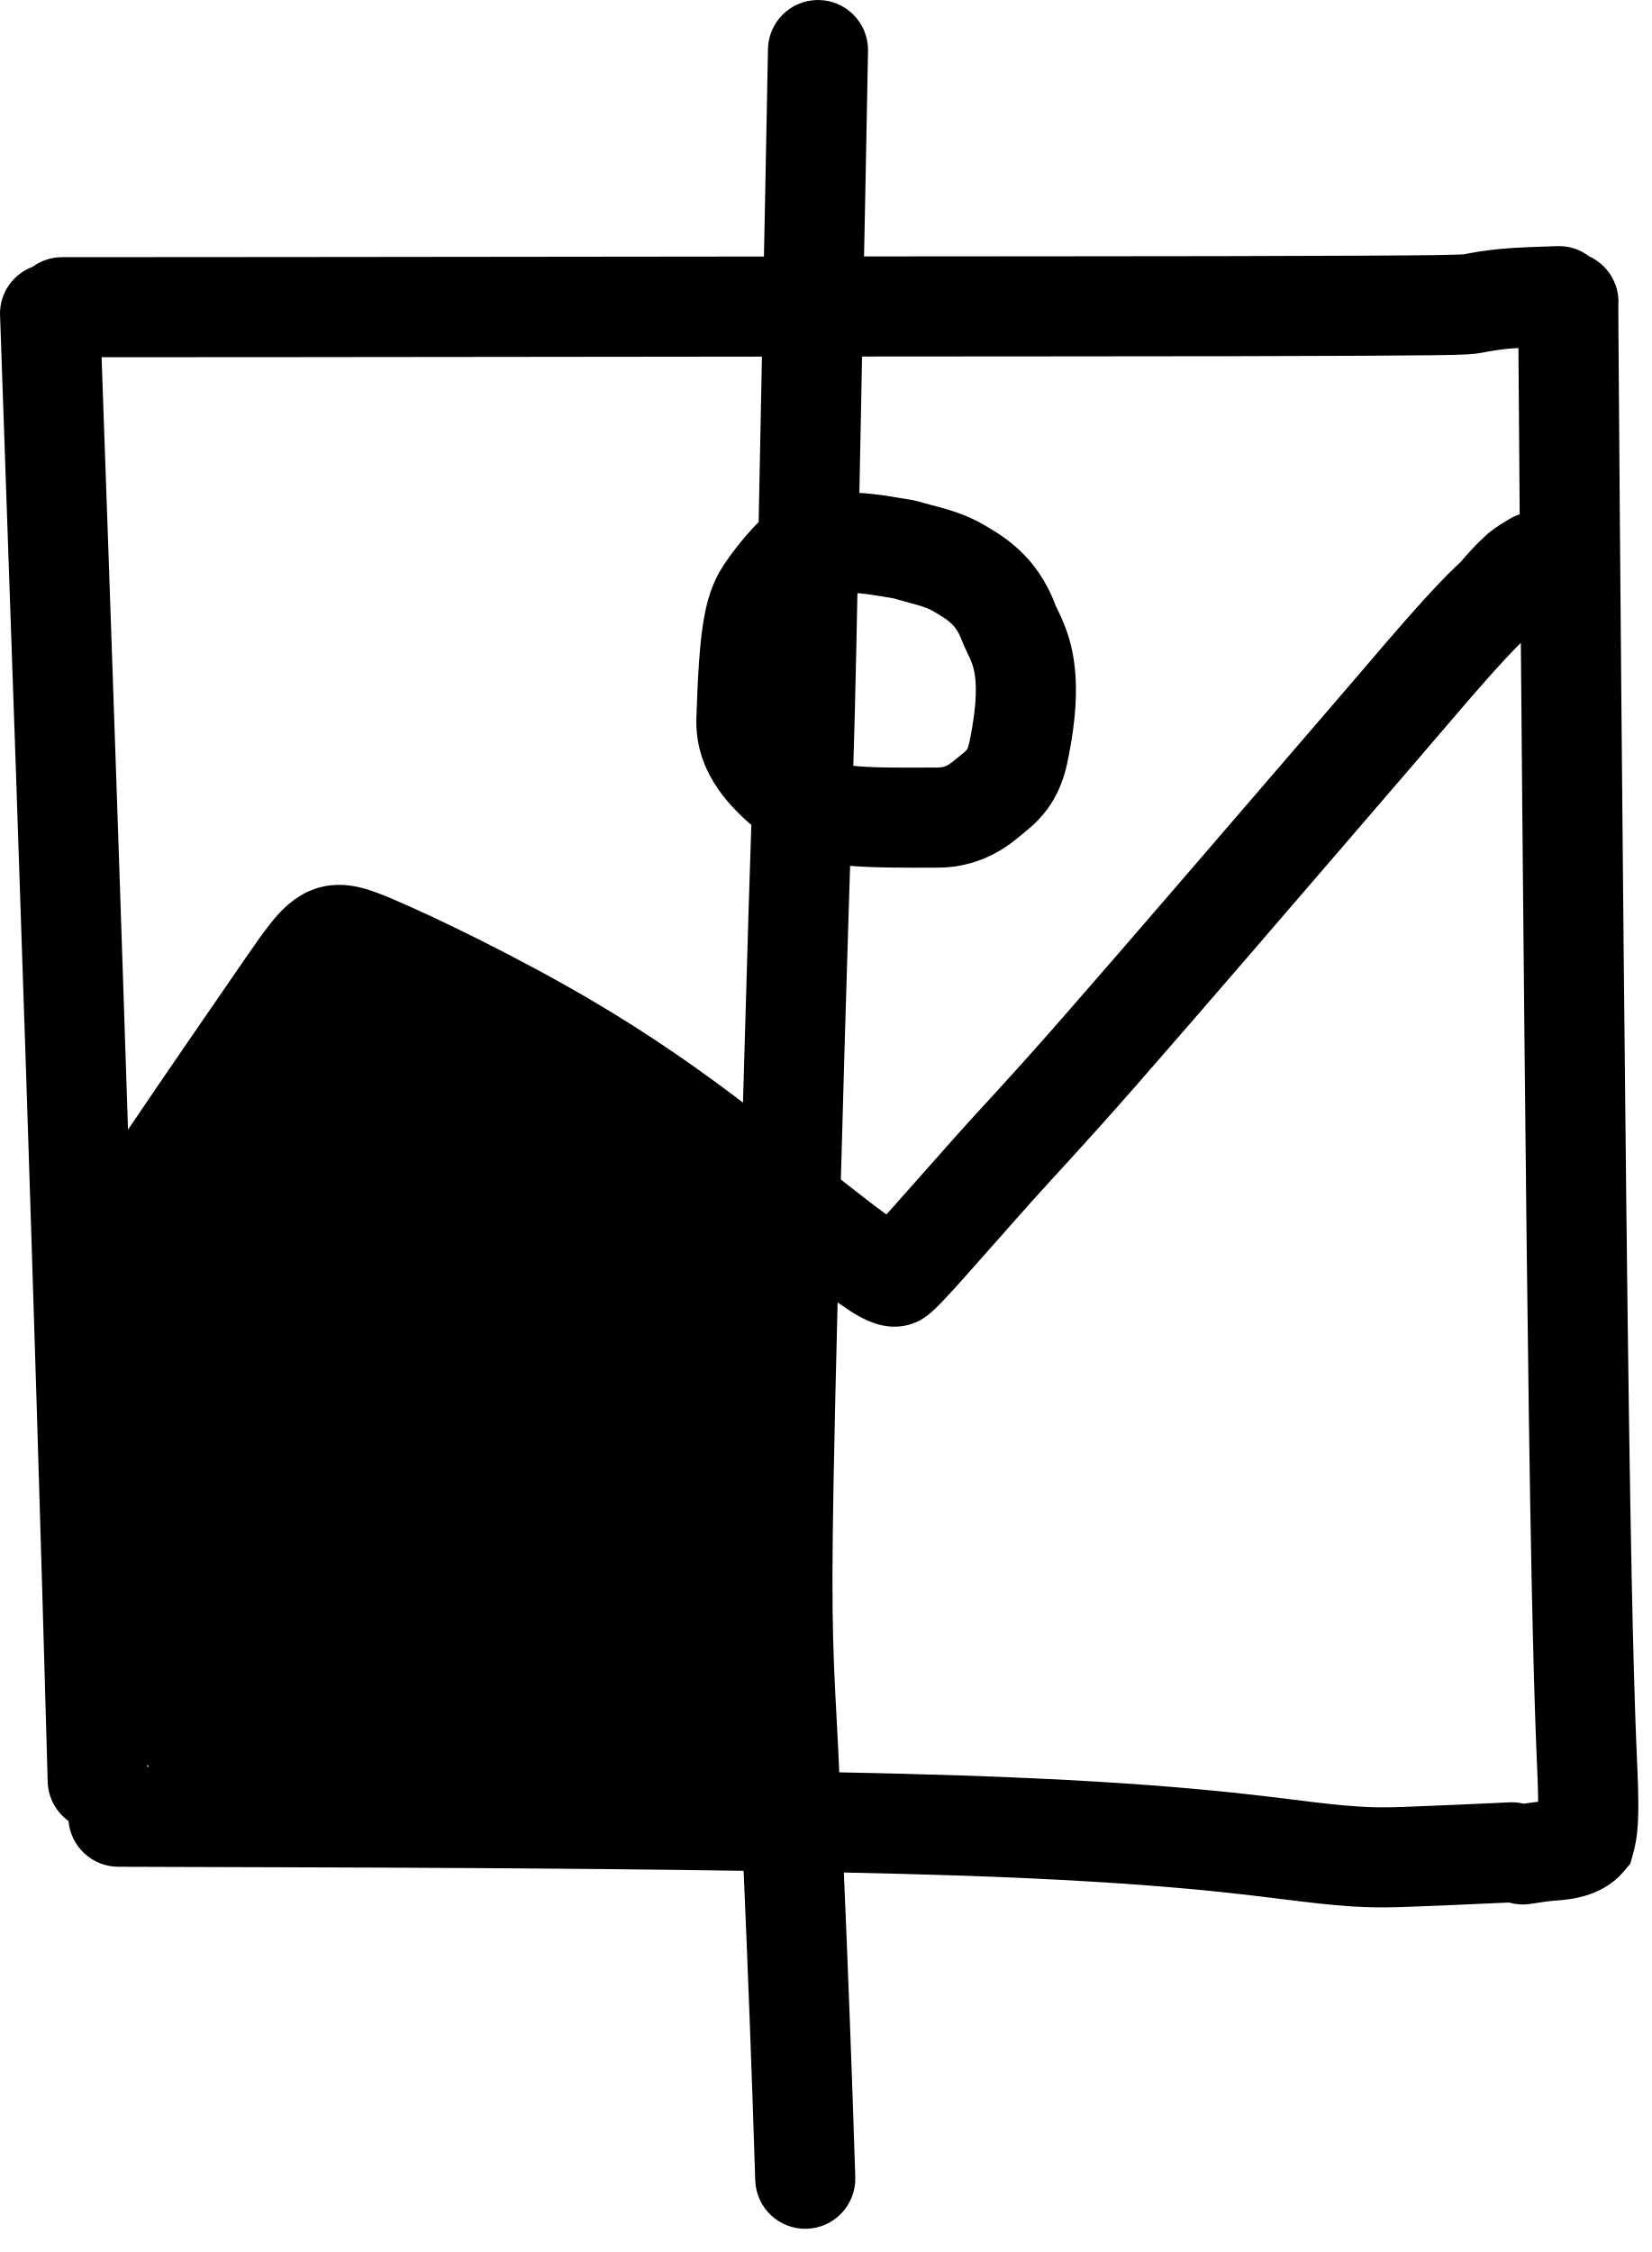
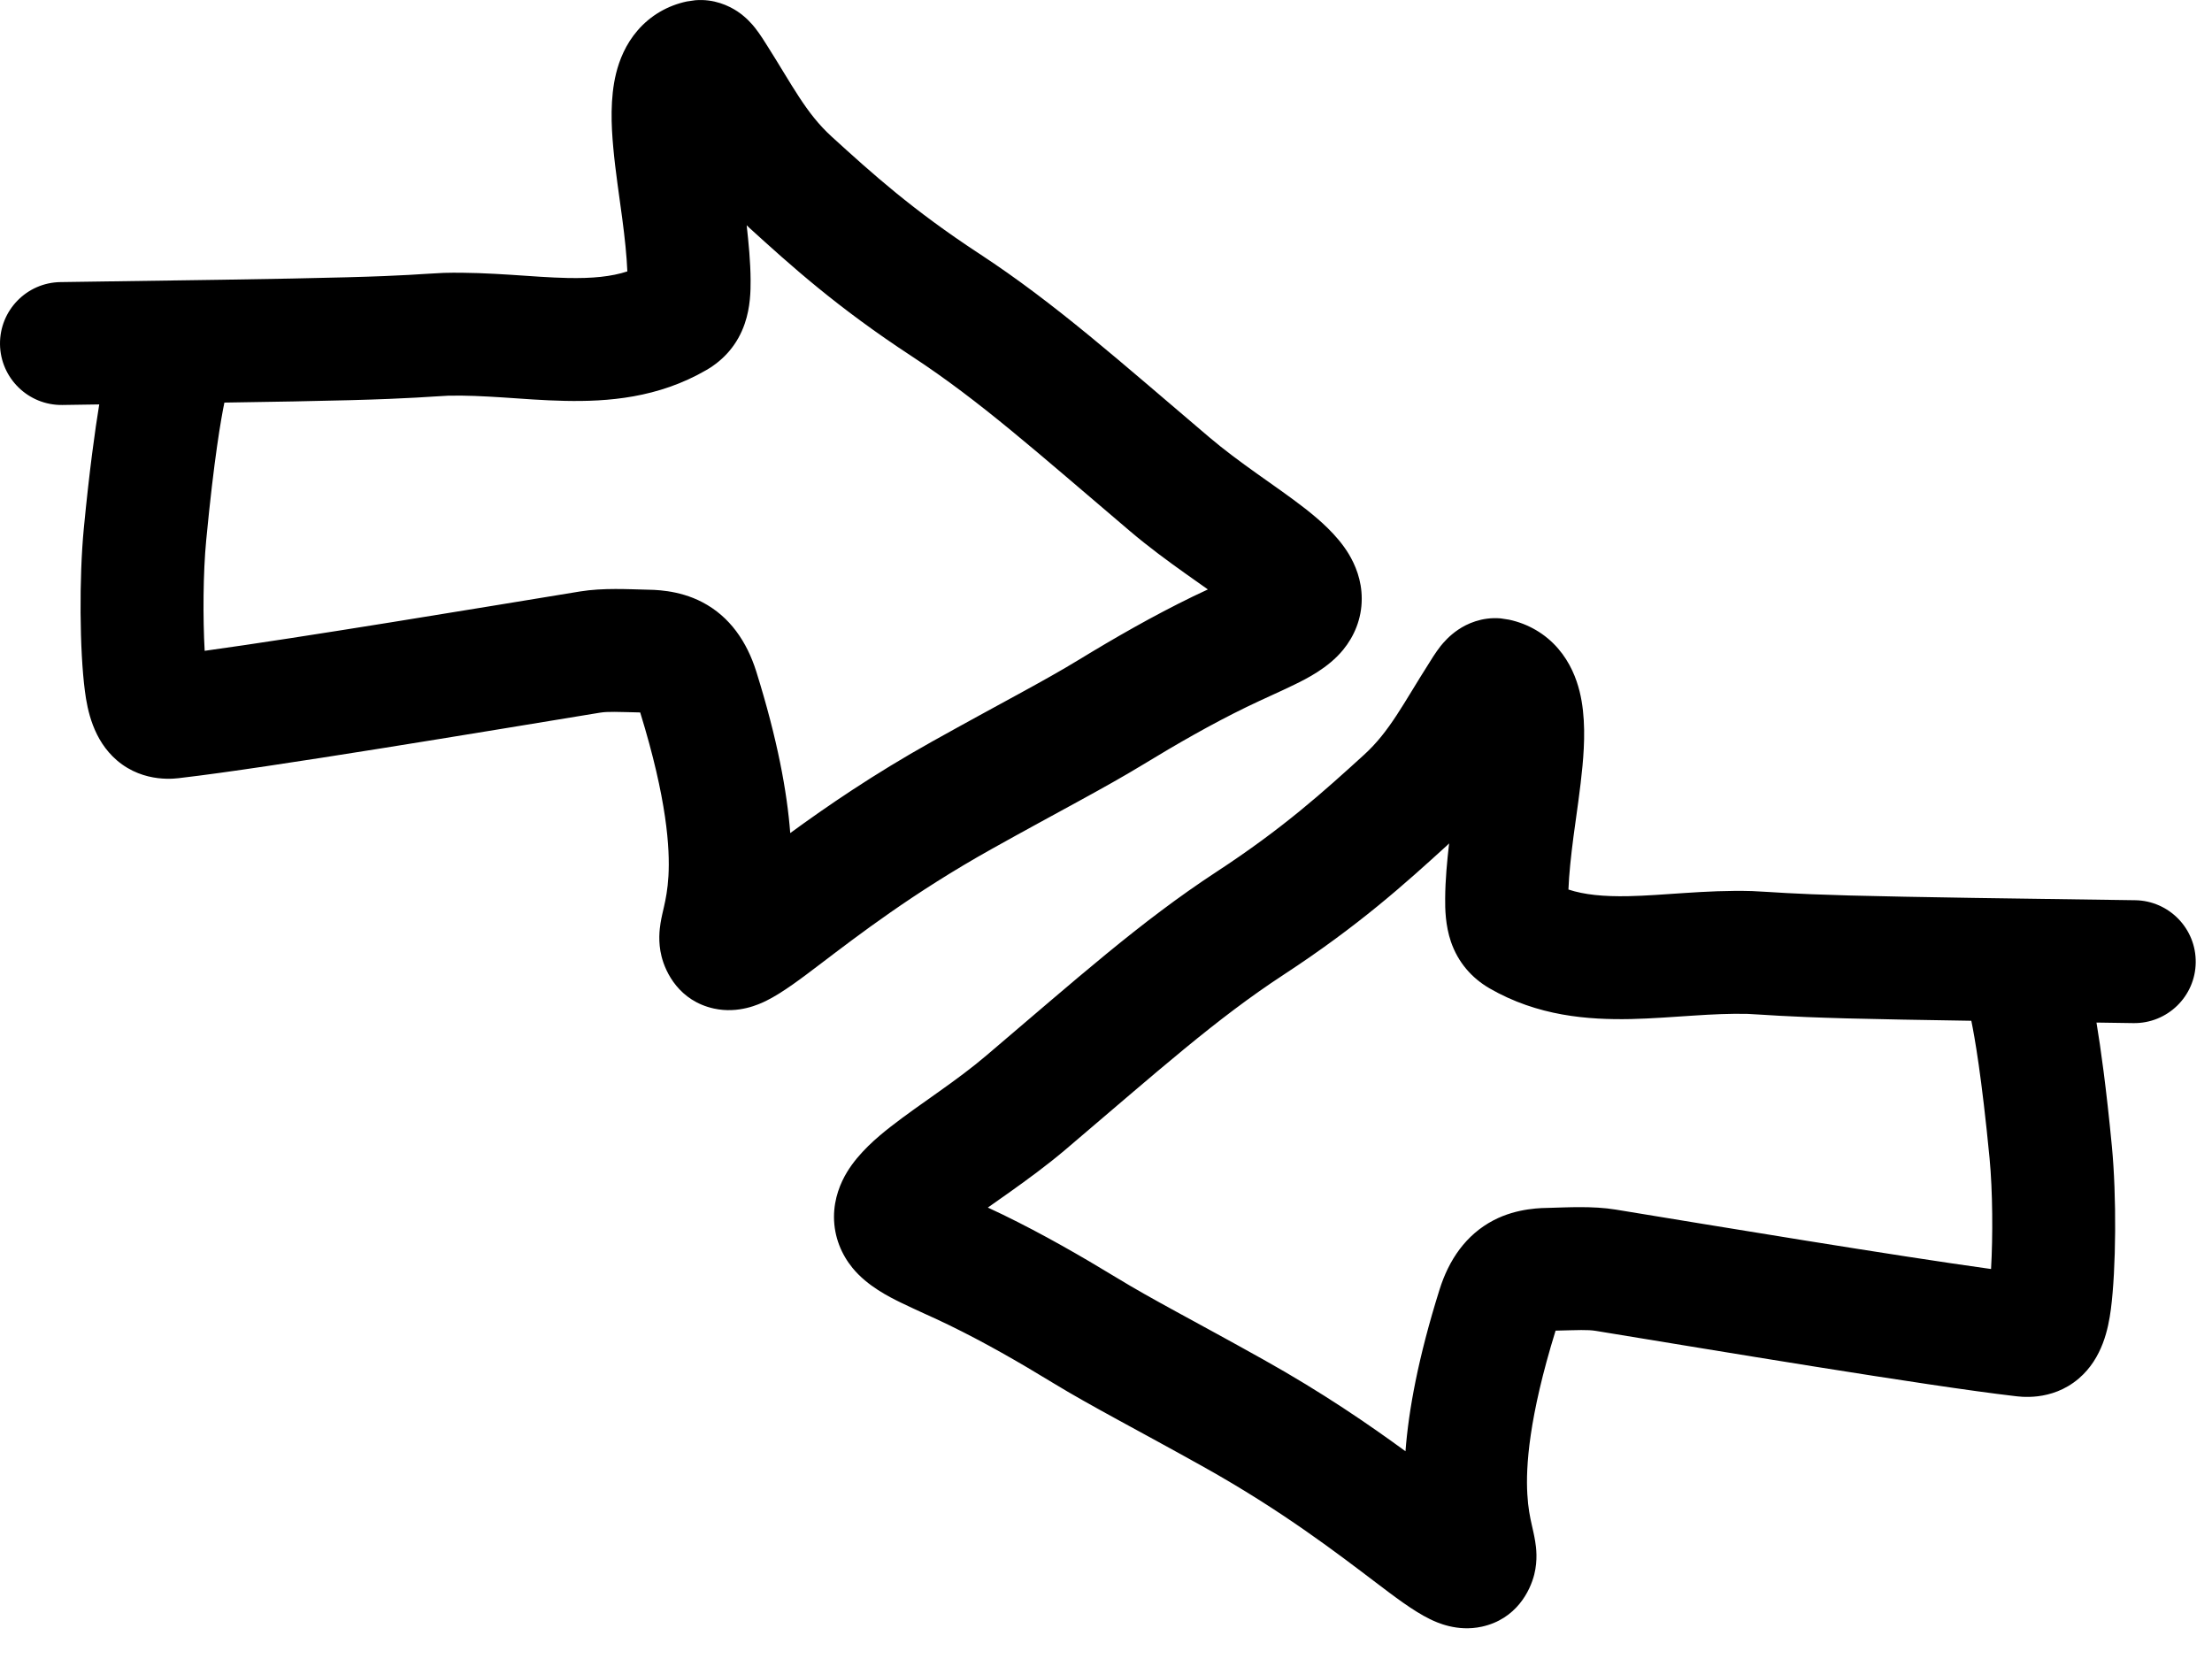
- <svg xmlns="http://www.w3.org/2000/svg" width="33" height="45" viewBox="0 0 33 45" fill="none">
-   <path d="M16.346 0C16.898 0 17.346 0.448 17.346 1C17.346 1.026 17.345 1.057 17.301 3.384C17.291 3.875 17.278 4.469 17.266 5.124C19.962 5.121 22.525 5.122 24.405 5.118C26.796 5.113 28.01 5.106 28.645 5.098C28.964 5.093 29.123 5.088 29.207 5.084C29.239 5.082 29.253 5.081 29.256 5.081H29.254C29.403 5.053 29.647 5.004 29.993 4.973C30.323 4.943 30.736 4.93 31.117 4.918C31.357 4.91 31.579 4.987 31.756 5.122C32.101 5.28 32.342 5.628 32.342 6.032C32.342 6.055 32.339 6.079 32.337 6.102C32.337 6.096 32.339 6.091 32.339 6.088C32.339 6.092 32.339 6.098 32.339 6.104C32.339 6.166 32.339 6.296 32.341 6.562C32.344 7.097 32.352 8.169 32.369 10.31C32.404 14.598 32.478 23.167 32.551 28.261C32.623 33.347 32.693 34.702 32.724 35.448C32.759 36.319 32.734 36.668 32.64 37.02L32.58 37.239L32.433 37.412C32.203 37.68 31.912 37.809 31.694 37.876C31.475 37.943 31.251 37.97 31.052 37.98C30.97 37.986 30.907 37.995 30.573 38.045C30.428 38.067 30.285 38.054 30.152 38.017C29.422 38.05 28.698 38.083 28.146 38.102C27.525 38.124 27.101 38.129 25.977 37.993C24.914 37.865 23.229 37.614 19.148 37.477C18.443 37.454 17.672 37.434 16.863 37.417C16.939 39.178 17.023 41.331 17.091 43.505C17.108 44.057 16.674 44.519 16.122 44.536C15.57 44.553 15.109 44.119 15.092 43.567C15.023 41.35 14.937 39.157 14.86 37.383C11.431 37.331 7.736 37.318 5.541 37.312L2.362 37.302C1.84 37.3 1.413 36.898 1.369 36.388C1.126 36.212 0.962 35.928 0.953 35.605C0.676 25.576 0.339 15.97 0.17 11.148L0.169 11.123C0.003 6.387 4.34871e-05 6.295 0 6.268C0 5.838 0.272 5.473 0.652 5.331C0.817 5.211 1.02 5.139 1.24 5.139L5.844 5.136C8.188 5.134 11.727 5.129 15.266 5.126C15.278 4.456 15.291 3.847 15.301 3.346C15.345 1.013 15.346 1 15.346 1C15.346 0.448 15.794 9.89063e-05 16.346 0ZM30.391 12.845C30.142 13.091 29.737 13.526 28.792 14.637C28.459 15.029 28.222 15.302 27.08 16.629C25.937 17.958 23.934 20.286 22.724 21.668C21.534 23.025 21.053 23.518 20.592 24.036C20.041 24.654 19.58 25.181 19.26 25.539C19.097 25.721 18.956 25.876 18.845 25.993C18.789 26.051 18.733 26.108 18.682 26.157C18.643 26.194 18.559 26.274 18.456 26.34C18.05 26.602 17.639 26.49 17.541 26.462C17.388 26.418 17.253 26.35 17.158 26.298C17.03 26.227 16.89 26.132 16.738 26.026C16.705 27.356 16.675 28.606 16.657 29.602C16.603 32.643 16.656 33.114 16.752 34.995C16.759 35.128 16.764 35.269 16.771 35.415C17.637 35.433 18.463 35.453 19.215 35.478C23.384 35.618 25.137 35.877 26.216 36.007C27.233 36.129 27.554 36.123 28.076 36.105C28.642 36.085 29.399 36.05 30.166 36.015C30.264 36.01 30.36 36.02 30.45 36.042C30.567 36.025 30.656 36.012 30.737 36.003C30.736 35.88 30.733 35.725 30.725 35.53C30.694 34.768 30.624 33.395 30.551 28.289C30.49 24.055 30.43 17.426 30.391 12.845ZM2.944 35.303H2.976C2.964 35.289 2.954 35.273 2.942 35.259C2.943 35.273 2.944 35.288 2.944 35.303ZM30.175 6.965C29.934 6.987 29.774 7.018 29.621 7.047C29.446 7.08 29.292 7.089 28.672 7.098C28.024 7.106 26.798 7.113 24.409 7.118C22.518 7.122 19.939 7.121 17.227 7.124C17.209 8.027 17.191 8.961 17.173 9.849L17.2 9.851C17.359 9.86 17.529 9.88 17.706 9.906L18.253 9.996L18.383 10.028C18.44 10.046 18.506 10.064 18.593 10.087C18.673 10.108 18.78 10.135 18.886 10.166C19.105 10.23 19.376 10.322 19.656 10.485C20.035 10.705 20.717 11.098 21.085 12.077C21.111 12.146 21.106 12.113 21.208 12.341C21.283 12.509 21.367 12.725 21.425 13.003C21.54 13.557 21.535 14.256 21.33 15.232C21.266 15.537 21.163 15.816 20.996 16.071C20.831 16.324 20.635 16.504 20.46 16.643C20.28 16.785 19.718 17.332 18.752 17.337C18.073 17.34 17.479 17.342 16.988 17.302C16.979 17.581 16.969 17.892 16.958 18.247C16.916 19.593 16.858 21.555 16.803 23.57C17.147 23.841 17.432 24.062 17.664 24.232C17.68 24.244 17.697 24.256 17.712 24.267C17.73 24.247 17.75 24.227 17.769 24.206C18.096 23.84 18.526 23.35 19.098 22.707C19.655 22.081 19.996 21.747 21.22 20.351C22.423 18.978 24.416 16.658 25.564 15.325C26.711 13.992 26.94 13.728 27.269 13.342C28.494 11.901 28.874 11.524 29.19 11.227C29.322 11.072 29.495 10.877 29.707 10.685L29.748 10.65C29.905 10.522 30.052 10.438 30.16 10.373C30.227 10.333 30.297 10.302 30.368 10.278C30.354 8.585 30.347 7.566 30.343 6.954C30.283 6.958 30.227 6.96 30.175 6.965ZM5.845 7.136L2.03 7.138C2.054 7.813 2.096 8.993 2.168 11.054L2.169 11.077C2.261 13.714 2.402 17.785 2.558 22.573C3.326 21.434 4.312 20.008 4.898 19.157C5.087 18.883 5.261 18.631 5.419 18.435C5.57 18.246 5.785 18.008 6.083 17.852C6.434 17.668 6.783 17.654 7.091 17.711C7.349 17.759 7.607 17.864 7.811 17.95C8.703 18.326 10.377 19.138 11.841 20C12.992 20.678 13.977 21.37 14.847 22.032C14.889 20.559 14.928 19.197 14.959 18.185C14.981 17.472 14.999 16.933 15.014 16.485C14.516 16.056 13.883 15.368 13.916 14.347C13.943 13.513 13.98 12.915 14.048 12.471C14.119 12.006 14.234 11.636 14.458 11.297C14.644 11.016 14.843 10.771 15.014 10.585C15.063 10.531 15.112 10.479 15.16 10.432C15.181 9.381 15.204 8.231 15.226 7.126C11.7 7.129 8.179 7.134 5.845 7.136ZM17.114 12.851C17.089 14.011 17.072 14.655 17.052 15.302C17.053 15.302 17.055 15.303 17.057 15.303C17.434 15.343 17.942 15.341 18.742 15.337C18.838 15.336 18.89 15.316 18.932 15.293C18.959 15.278 18.992 15.255 19.038 15.22C19.061 15.202 19.086 15.182 19.116 15.157C19.143 15.135 19.182 15.103 19.219 15.074C19.3 15.01 19.318 14.984 19.322 14.977C19.325 14.973 19.349 14.938 19.373 14.821C19.541 14.02 19.509 13.614 19.467 13.411C19.446 13.312 19.417 13.236 19.383 13.158C19.375 13.14 19.26 12.905 19.213 12.78C19.15 12.612 19.075 12.52 19.006 12.455C18.923 12.378 18.827 12.317 18.651 12.215C18.568 12.166 18.469 12.128 18.327 12.087C18.253 12.065 18.18 12.046 18.085 12.021C18.019 12.004 17.943 11.982 17.862 11.958C17.523 11.899 17.302 11.865 17.134 11.852C17.126 12.212 17.121 12.548 17.114 12.851ZM31.577 7.003C31.587 7 31.599 6.999 31.609 6.996C31.613 6.995 31.617 6.992 31.621 6.991C31.607 6.995 31.592 6.999 31.577 7.003ZM32.078 6.706C32.081 6.703 32.084 6.701 32.087 6.698C32.09 6.695 32.093 6.69 32.096 6.687C32.09 6.693 32.084 6.7 32.078 6.706Z" fill="black" />
+ <svg xmlns="http://www.w3.org/2000/svg" width="36" height="27" viewBox="0 0 36 27" fill="none">
+   <path d="M24.422 10.064L24.559 10.085C24.871 10.152 25.149 10.313 25.358 10.555C25.555 10.784 25.655 11.04 25.708 11.254C25.808 11.658 25.788 12.107 25.755 12.464C25.721 12.834 25.656 13.26 25.608 13.618C25.567 13.935 25.536 14.222 25.526 14.477C25.785 14.562 26.096 14.593 26.501 14.585C26.788 14.579 27.077 14.556 27.424 14.533C27.757 14.511 28.129 14.491 28.514 14.502L28.532 14.503C28.906 14.52 29.086 14.546 30.101 14.574C31.113 14.601 32.898 14.626 34.749 14.651C35.301 14.659 35.743 15.113 35.735 15.665C35.728 16.217 35.274 16.658 34.722 16.651C34.521 16.648 34.319 16.645 34.12 16.642C34.189 17.059 34.279 17.699 34.371 18.661C34.448 19.462 34.44 20.649 34.354 21.309C34.313 21.617 34.219 22.104 33.832 22.435C33.384 22.819 32.852 22.727 32.783 22.72C31.389 22.559 27.821 21.963 25.973 21.66C25.837 21.638 25.69 21.647 25.317 21.656C24.88 23.069 24.831 23.874 24.857 24.316C24.869 24.538 24.901 24.692 24.931 24.824C24.943 24.878 24.97 24.99 24.985 25.086C25.001 25.182 25.029 25.388 24.97 25.624C24.903 25.891 24.679 26.351 24.116 26.474C23.714 26.562 23.38 26.404 23.27 26.35C22.998 26.218 22.674 25.969 22.397 25.759C21.771 25.285 20.874 24.592 19.591 23.875C18.512 23.272 17.759 22.886 17.141 22.509C16.576 22.164 16.023 21.847 15.446 21.566C15.309 21.499 15.177 21.439 15.047 21.38C14.922 21.322 14.788 21.262 14.668 21.203C14.476 21.109 14.118 20.933 13.875 20.636C13.697 20.418 13.574 20.134 13.573 19.806C13.573 19.499 13.681 19.248 13.785 19.076C13.976 18.761 14.275 18.509 14.494 18.338C14.733 18.151 15.026 17.948 15.283 17.765C15.555 17.572 15.816 17.38 16.053 17.178C17.508 15.943 18.558 15.001 19.798 14.189C20.886 13.477 21.539 12.885 22.199 12.285C22.621 11.901 22.839 11.448 23.26 10.789C23.274 10.766 23.363 10.619 23.447 10.513C23.493 10.457 23.589 10.343 23.735 10.246C23.87 10.155 24.113 10.038 24.422 10.064ZM23.545 13.764C22.866 14.382 22.118 15.06 20.893 15.862C19.787 16.586 18.865 17.415 17.347 18.704C17.042 18.963 16.723 19.195 16.444 19.394C16.309 19.49 16.187 19.575 16.077 19.653C16.155 19.689 16.237 19.727 16.321 19.768C16.976 20.087 17.588 20.439 18.182 20.8C18.761 21.154 19.399 21.477 20.567 22.13C21.523 22.664 22.286 23.189 22.874 23.619C22.925 22.951 23.08 22.098 23.428 20.989C23.579 20.506 23.856 20.096 24.307 19.86C24.698 19.656 25.103 19.66 25.237 19.657C25.492 19.651 25.918 19.624 26.296 19.686C27.944 19.956 30.814 20.433 32.404 20.653C32.435 20.122 32.431 19.381 32.38 18.852C32.251 17.514 32.136 16.871 32.083 16.613C31.272 16.6 30.562 16.588 30.047 16.574C29.025 16.546 28.722 16.514 28.444 16.501C28.162 16.494 27.872 16.508 27.555 16.529C27.245 16.549 26.887 16.577 26.543 16.585C25.845 16.599 25.025 16.538 24.24 16.084C23.95 15.915 23.729 15.661 23.614 15.327C23.523 15.06 23.518 14.79 23.52 14.618C23.522 14.321 23.551 14.016 23.584 13.726C23.571 13.739 23.558 13.752 23.545 13.764ZM11.314 0.004C11.622 -0.022 11.865 0.095 12.001 0.185C12.146 0.282 12.243 0.396 12.288 0.453C12.372 0.558 12.461 0.705 12.476 0.728C12.896 1.388 13.115 1.841 13.536 2.224C14.196 2.825 14.85 3.416 15.938 4.129C17.177 4.94 18.228 5.883 19.683 7.118C19.92 7.319 20.181 7.512 20.452 7.705C20.709 7.888 21.003 8.091 21.241 8.277C21.46 8.449 21.759 8.7 21.95 9.015C22.054 9.188 22.163 9.438 22.162 9.746C22.162 10.073 22.038 10.357 21.86 10.575C21.617 10.872 21.26 11.048 21.067 11.142C20.947 11.201 20.814 11.262 20.689 11.319C20.559 11.379 20.427 11.439 20.289 11.506C19.712 11.787 19.16 12.104 18.595 12.448C17.976 12.825 17.223 13.212 16.145 13.814C14.861 14.531 13.964 15.224 13.339 15.698C13.062 15.908 12.738 16.157 12.466 16.29C12.356 16.343 12.022 16.502 11.619 16.414C11.056 16.29 10.832 15.83 10.766 15.563C10.707 15.327 10.735 15.121 10.75 15.025C10.765 14.929 10.793 14.817 10.805 14.763C10.835 14.631 10.866 14.477 10.879 14.256C10.904 13.813 10.856 13.009 10.419 11.595C10.045 11.587 9.899 11.577 9.763 11.599C7.915 11.902 4.346 12.498 2.952 12.659C2.885 12.667 2.352 12.759 1.903 12.375C1.517 12.043 1.422 11.556 1.382 11.249C1.295 10.589 1.287 9.401 1.364 8.6C1.457 7.638 1.547 6.999 1.615 6.582C1.416 6.585 1.215 6.588 1.014 6.591C0.462 6.598 0.008 6.156 9.07093e-05 5.604C-0.007 5.052 0.434 4.598 0.986 4.591C2.838 4.565 4.623 4.541 5.635 4.513C6.65 4.486 6.829 4.459 7.203 4.442L7.222 4.441C7.606 4.431 7.979 4.451 8.312 4.472C8.659 4.495 8.948 4.518 9.234 4.524C9.64 4.533 9.951 4.502 10.21 4.417C10.199 4.161 10.169 3.874 10.127 3.557C10.08 3.2 10.014 2.774 9.981 2.403C9.948 2.046 9.927 1.597 10.027 1.193C10.08 0.979 10.18 0.723 10.377 0.495C10.587 0.252 10.864 0.091 11.177 0.024L11.314 0.004ZM12.152 3.666C12.184 3.956 12.214 4.261 12.216 4.557C12.217 4.73 12.213 4.999 12.121 5.266C12.007 5.601 11.786 5.855 11.495 6.023C10.711 6.478 9.891 6.539 9.192 6.524C8.848 6.517 8.49 6.489 8.181 6.468C7.864 6.448 7.574 6.433 7.292 6.44C7.013 6.453 6.711 6.486 5.689 6.513C5.173 6.527 4.464 6.54 3.652 6.552C3.599 6.81 3.484 7.453 3.356 8.792C3.305 9.321 3.301 10.062 3.331 10.592C4.921 10.373 7.791 9.896 9.44 9.626C9.817 9.564 10.244 9.591 10.498 9.596C10.632 9.599 11.037 9.595 11.429 9.8C11.88 10.035 12.156 10.446 12.308 10.928C12.655 12.038 12.81 12.89 12.861 13.558C13.45 13.128 14.213 12.603 15.169 12.069C16.337 11.417 16.974 11.094 17.554 10.74C18.148 10.378 18.759 10.027 19.414 9.708C19.499 9.667 19.581 9.629 19.658 9.593C19.548 9.514 19.427 9.429 19.292 9.334C19.012 9.135 18.694 8.902 18.389 8.643C16.871 7.354 15.949 6.526 14.843 5.801C13.618 4.999 12.87 4.321 12.191 3.704C12.177 3.692 12.165 3.678 12.152 3.666Z" fill="black" />
</svg>
